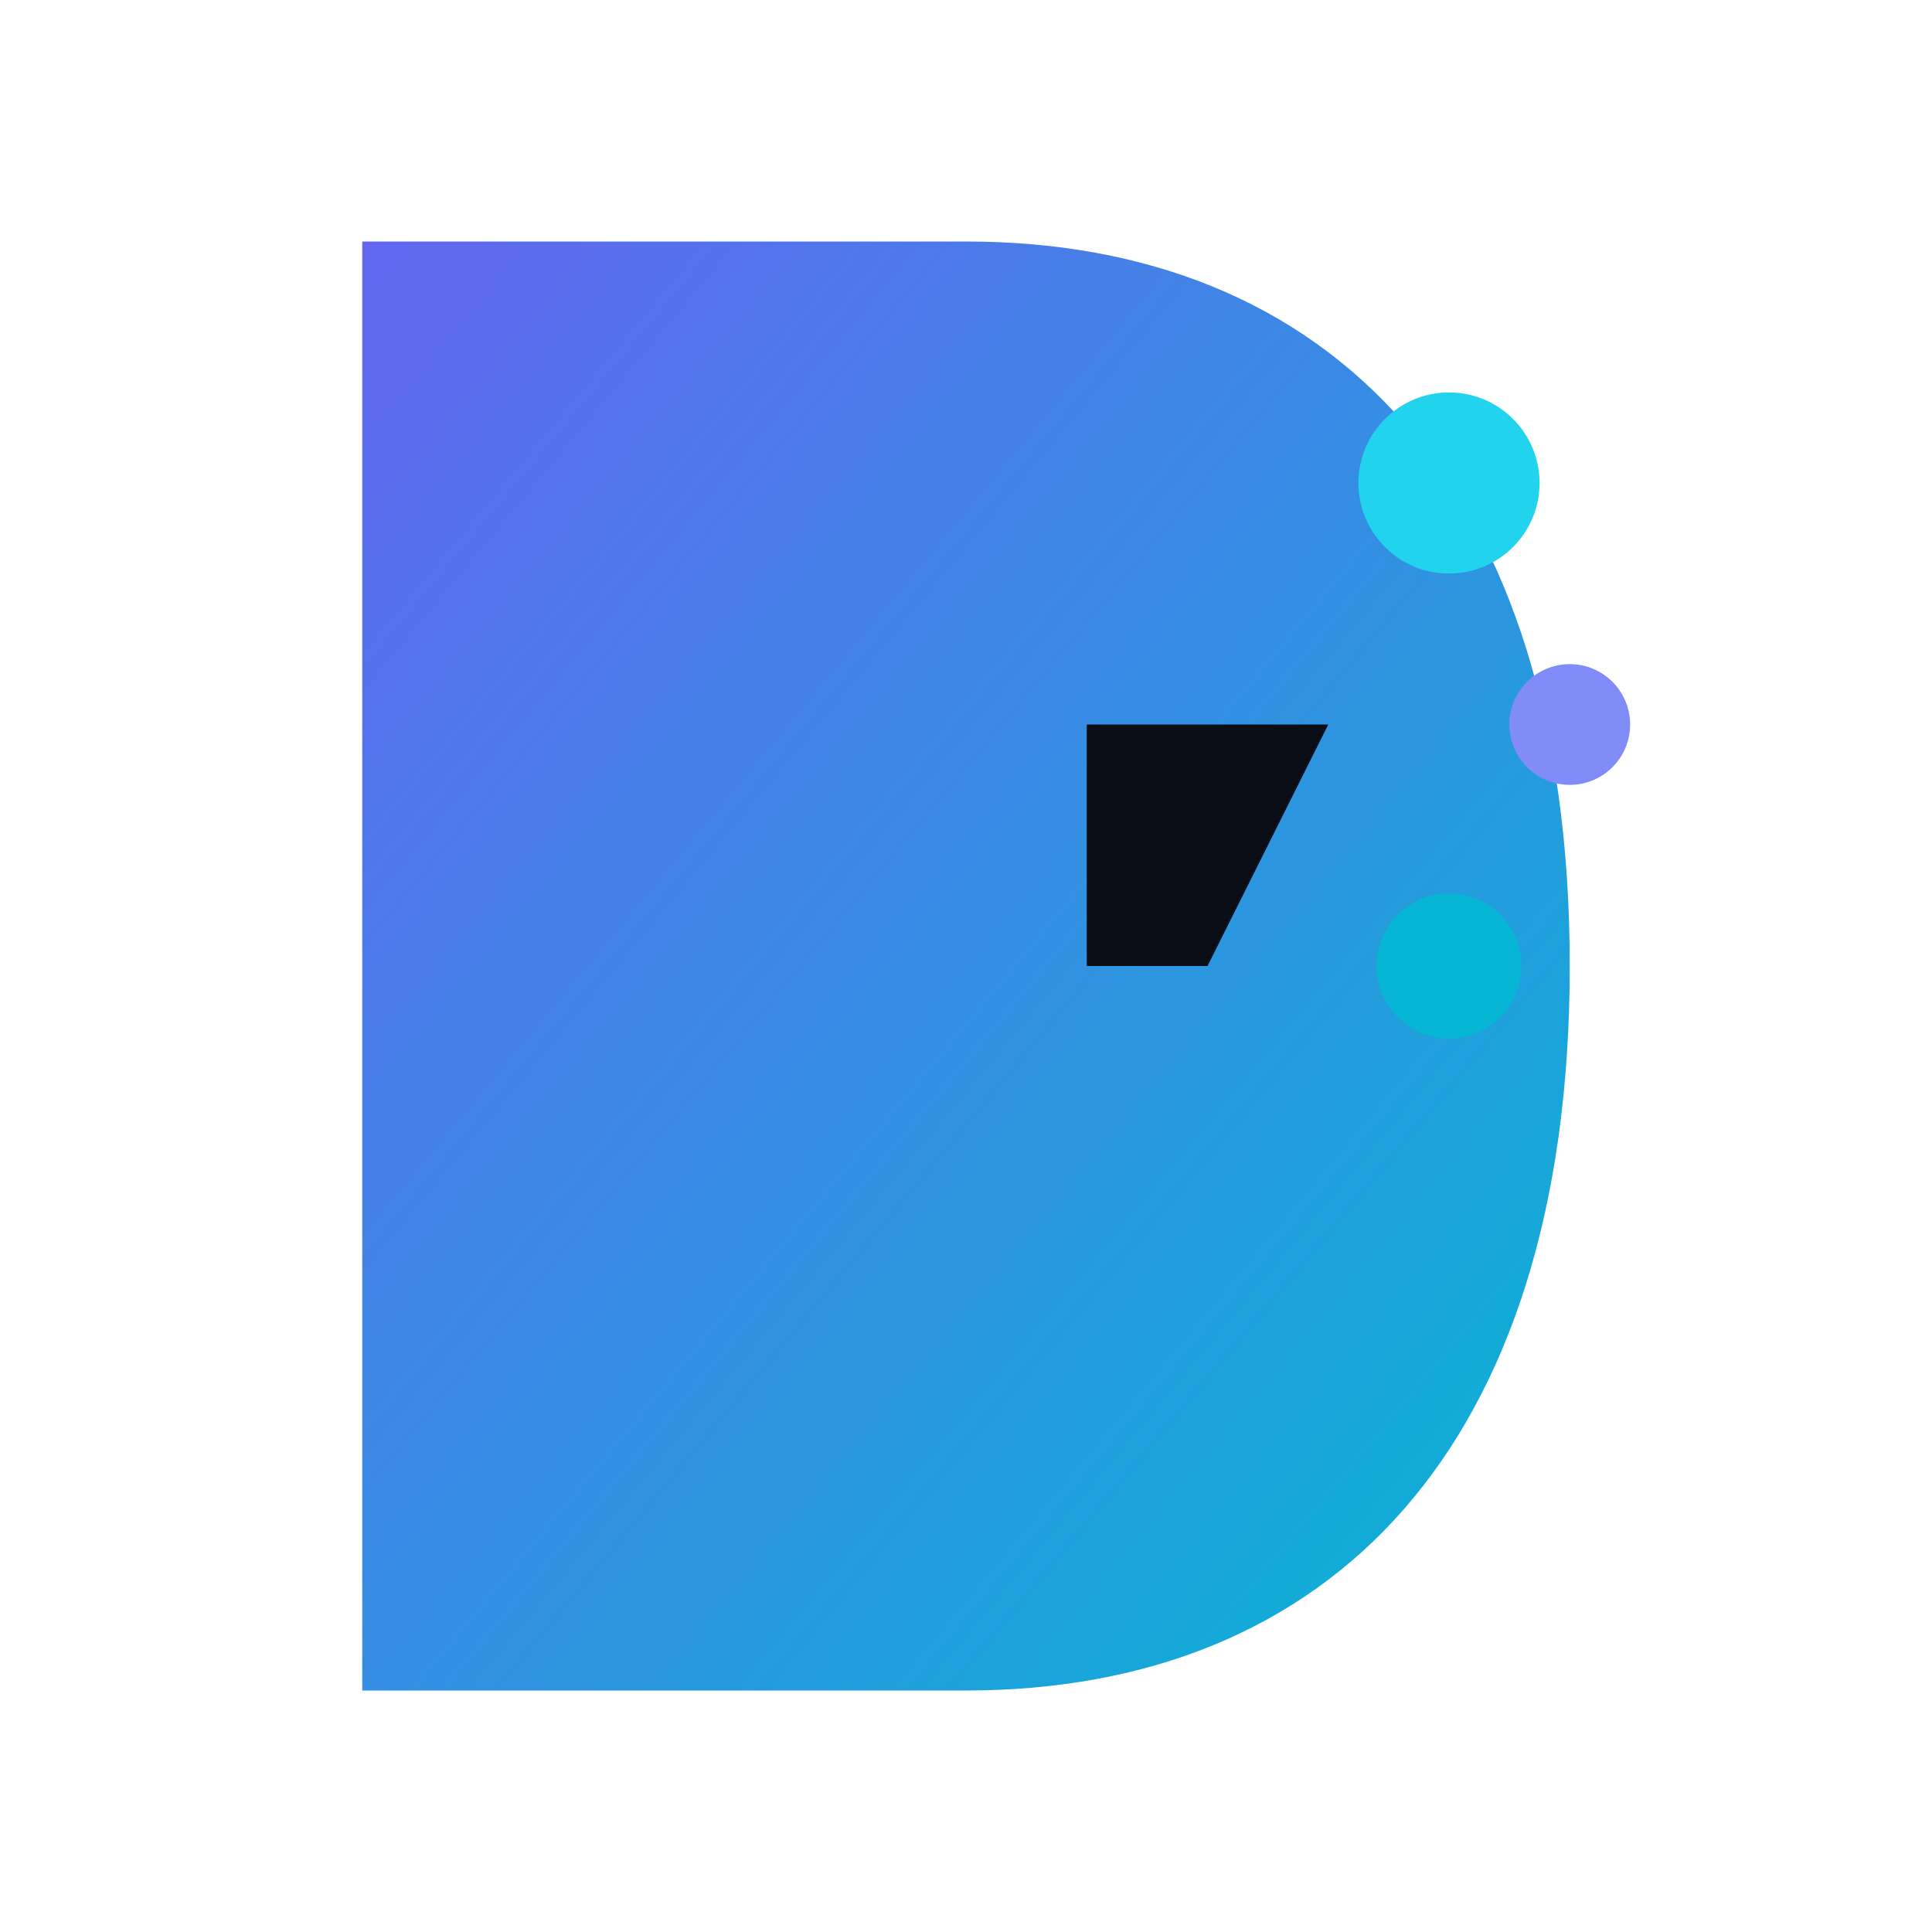
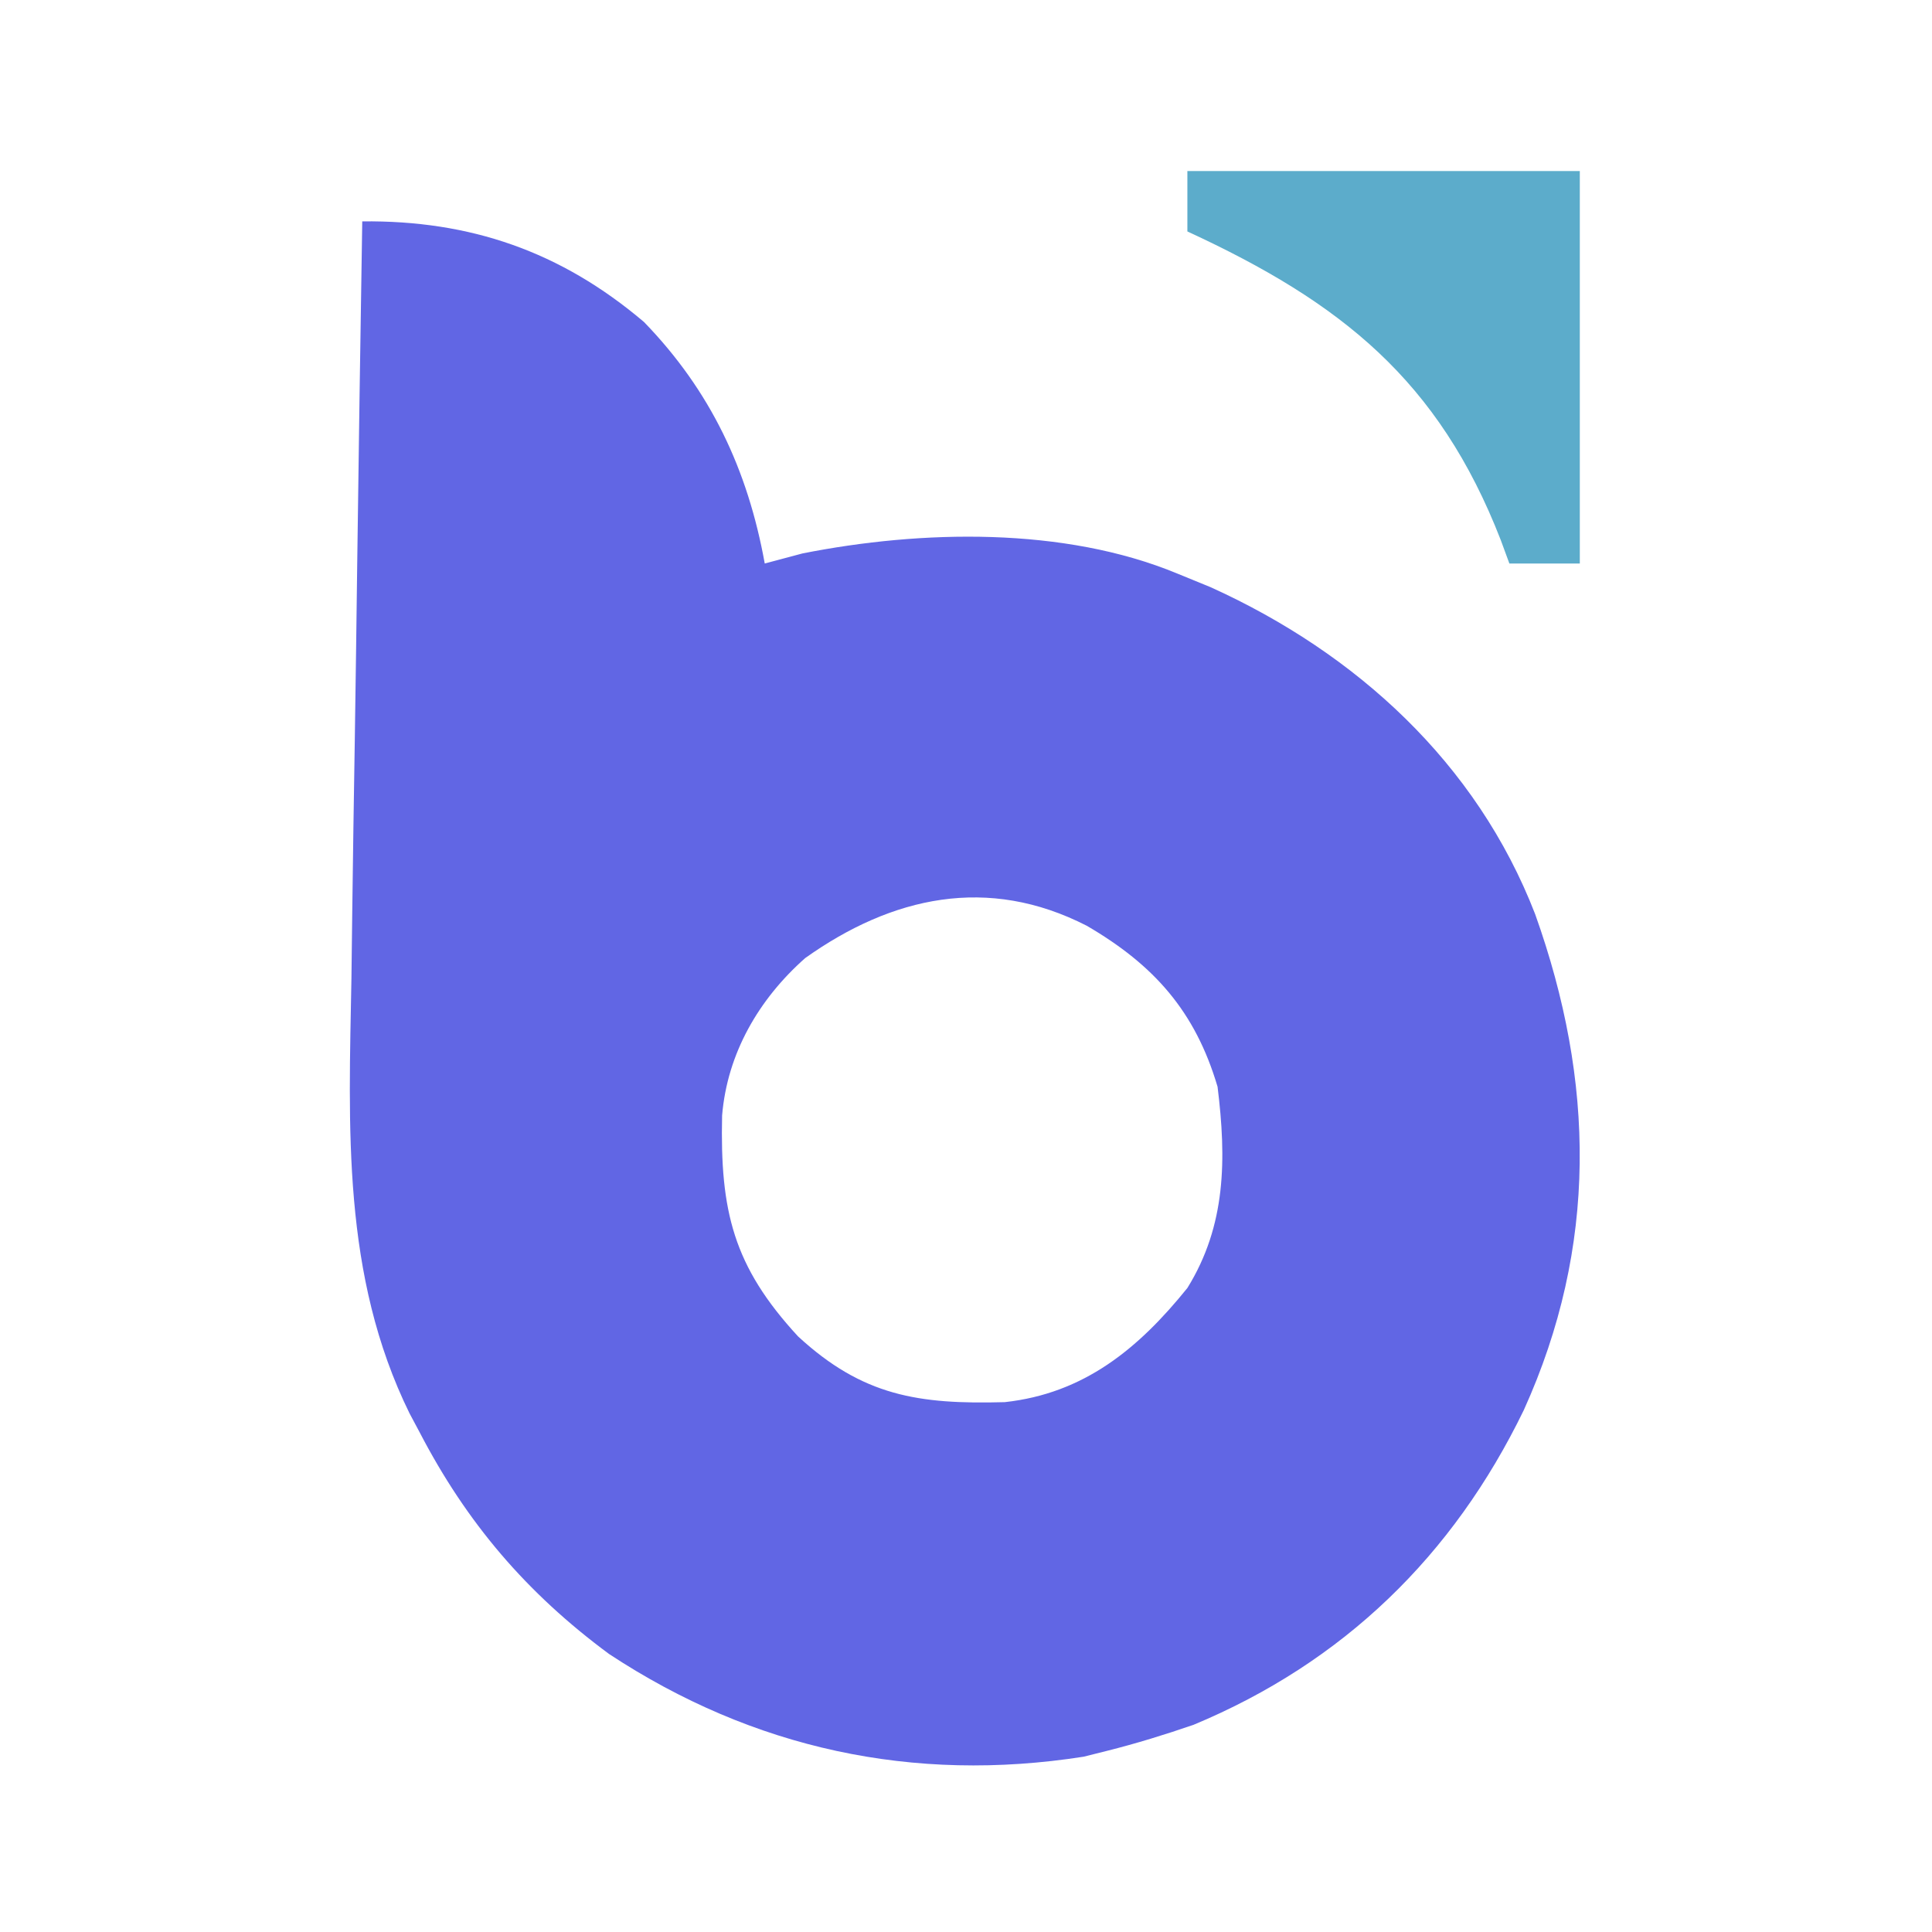
- <svg xmlns="http://www.w3.org/2000/svg" width="32" height="32" viewBox="0 0 32 32" fill="none">
-   <defs>
-     <linearGradient id="mainGrad" x1="0%" y1="0%" x2="100%" y2="100%">
-       <stop offset="0%" style="stop-color:#6366F1;stop-opacity:1" />
-       <stop offset="100%" style="stop-color:#06B6D4;stop-opacity:1" />
-     </linearGradient>
-   </defs>
-   <path d="M6 4 L6 28 L16 28 C22 28 26 24 26 16 C26 8 22 4 16 4 L6 4 Z" fill="url(#mainGrad)" />
-   <path d="M18 12 L22 12 L20 16 L18 16 Z" fill="#0B0D17" />
-   <circle cx="24" cy="8" r="1.5" fill="#22D3EE" />
-   <circle cx="26" cy="12" r="1" fill="#818CF8" />
-   <circle cx="24" cy="16" r="1.2" fill="#06B6D4" />
+ <svg xmlns="http://www.w3.org/2000/svg" version="1.1" width="192" height="192">
+   <path d="M0 0 C10.702 -0.116 19.719 2.971 28 10 C34.618 16.827 38.316 24.689 40 34 C41.237 33.67 42.475 33.34 43.75 33 C55.576 30.655 69.757 30.339 81 35 C82.105 35.452 83.209 35.905 84.348 36.371 C98.763 42.912 110.738 53.798 116.562 68.848 C122.503 85.466 122.797 101.868 115.437 118.126 C108.413 132.614 97.493 143.215 82.613 149.41 C79.755 150.391 76.931 151.266 74 152 C73.239 152.191 72.479 152.382 71.695 152.578 C54.757 155.229 38.842 151.801 24.527 142.371 C16.323 136.306 10.374 129.336 5.688 120.312 C5.199 119.397 5.199 119.397 4.701 118.463 C-2.039 104.74 -1.345 90.054 -1.074 75.195 C-1.046 73.018 -1.019 70.841 -0.994 68.664 C-0.924 62.979 -0.835 57.294 -0.742 51.61 C-0.651 45.791 -0.577 39.972 -0.502 34.152 C-0.352 22.768 -0.183 11.384 0 0 Z M44.016 73.215 C39.407 77.297 36.277 82.679 35.762 88.855 C35.55 98.354 36.871 103.834 43.312 110.812 C49.727 116.728 55.276 117.579 63.848 117.344 C71.719 116.485 77.127 112.046 82 106 C85.857 99.778 85.886 93.172 85 86 C82.781 78.5 78.687 73.897 72 70 C62.18 64.97 52.65 67.071 44.016 73.215 Z " fill="#6166E4" transform="translate(36,22)" />
+   <path d="M0 0 C12.87 0 25.74 0 39 0 C39 12.87 39 25.74 39 39 C36.69 39 34.38 39 32 39 C31.72 38.238 31.441 37.476 31.152 36.691 C24.97 20.768 15.267 13.049 0 6 C0 4.02 0 2.04 0 0 Z " fill="#5CACCB" transform="translate(118,17)" />
</svg>
